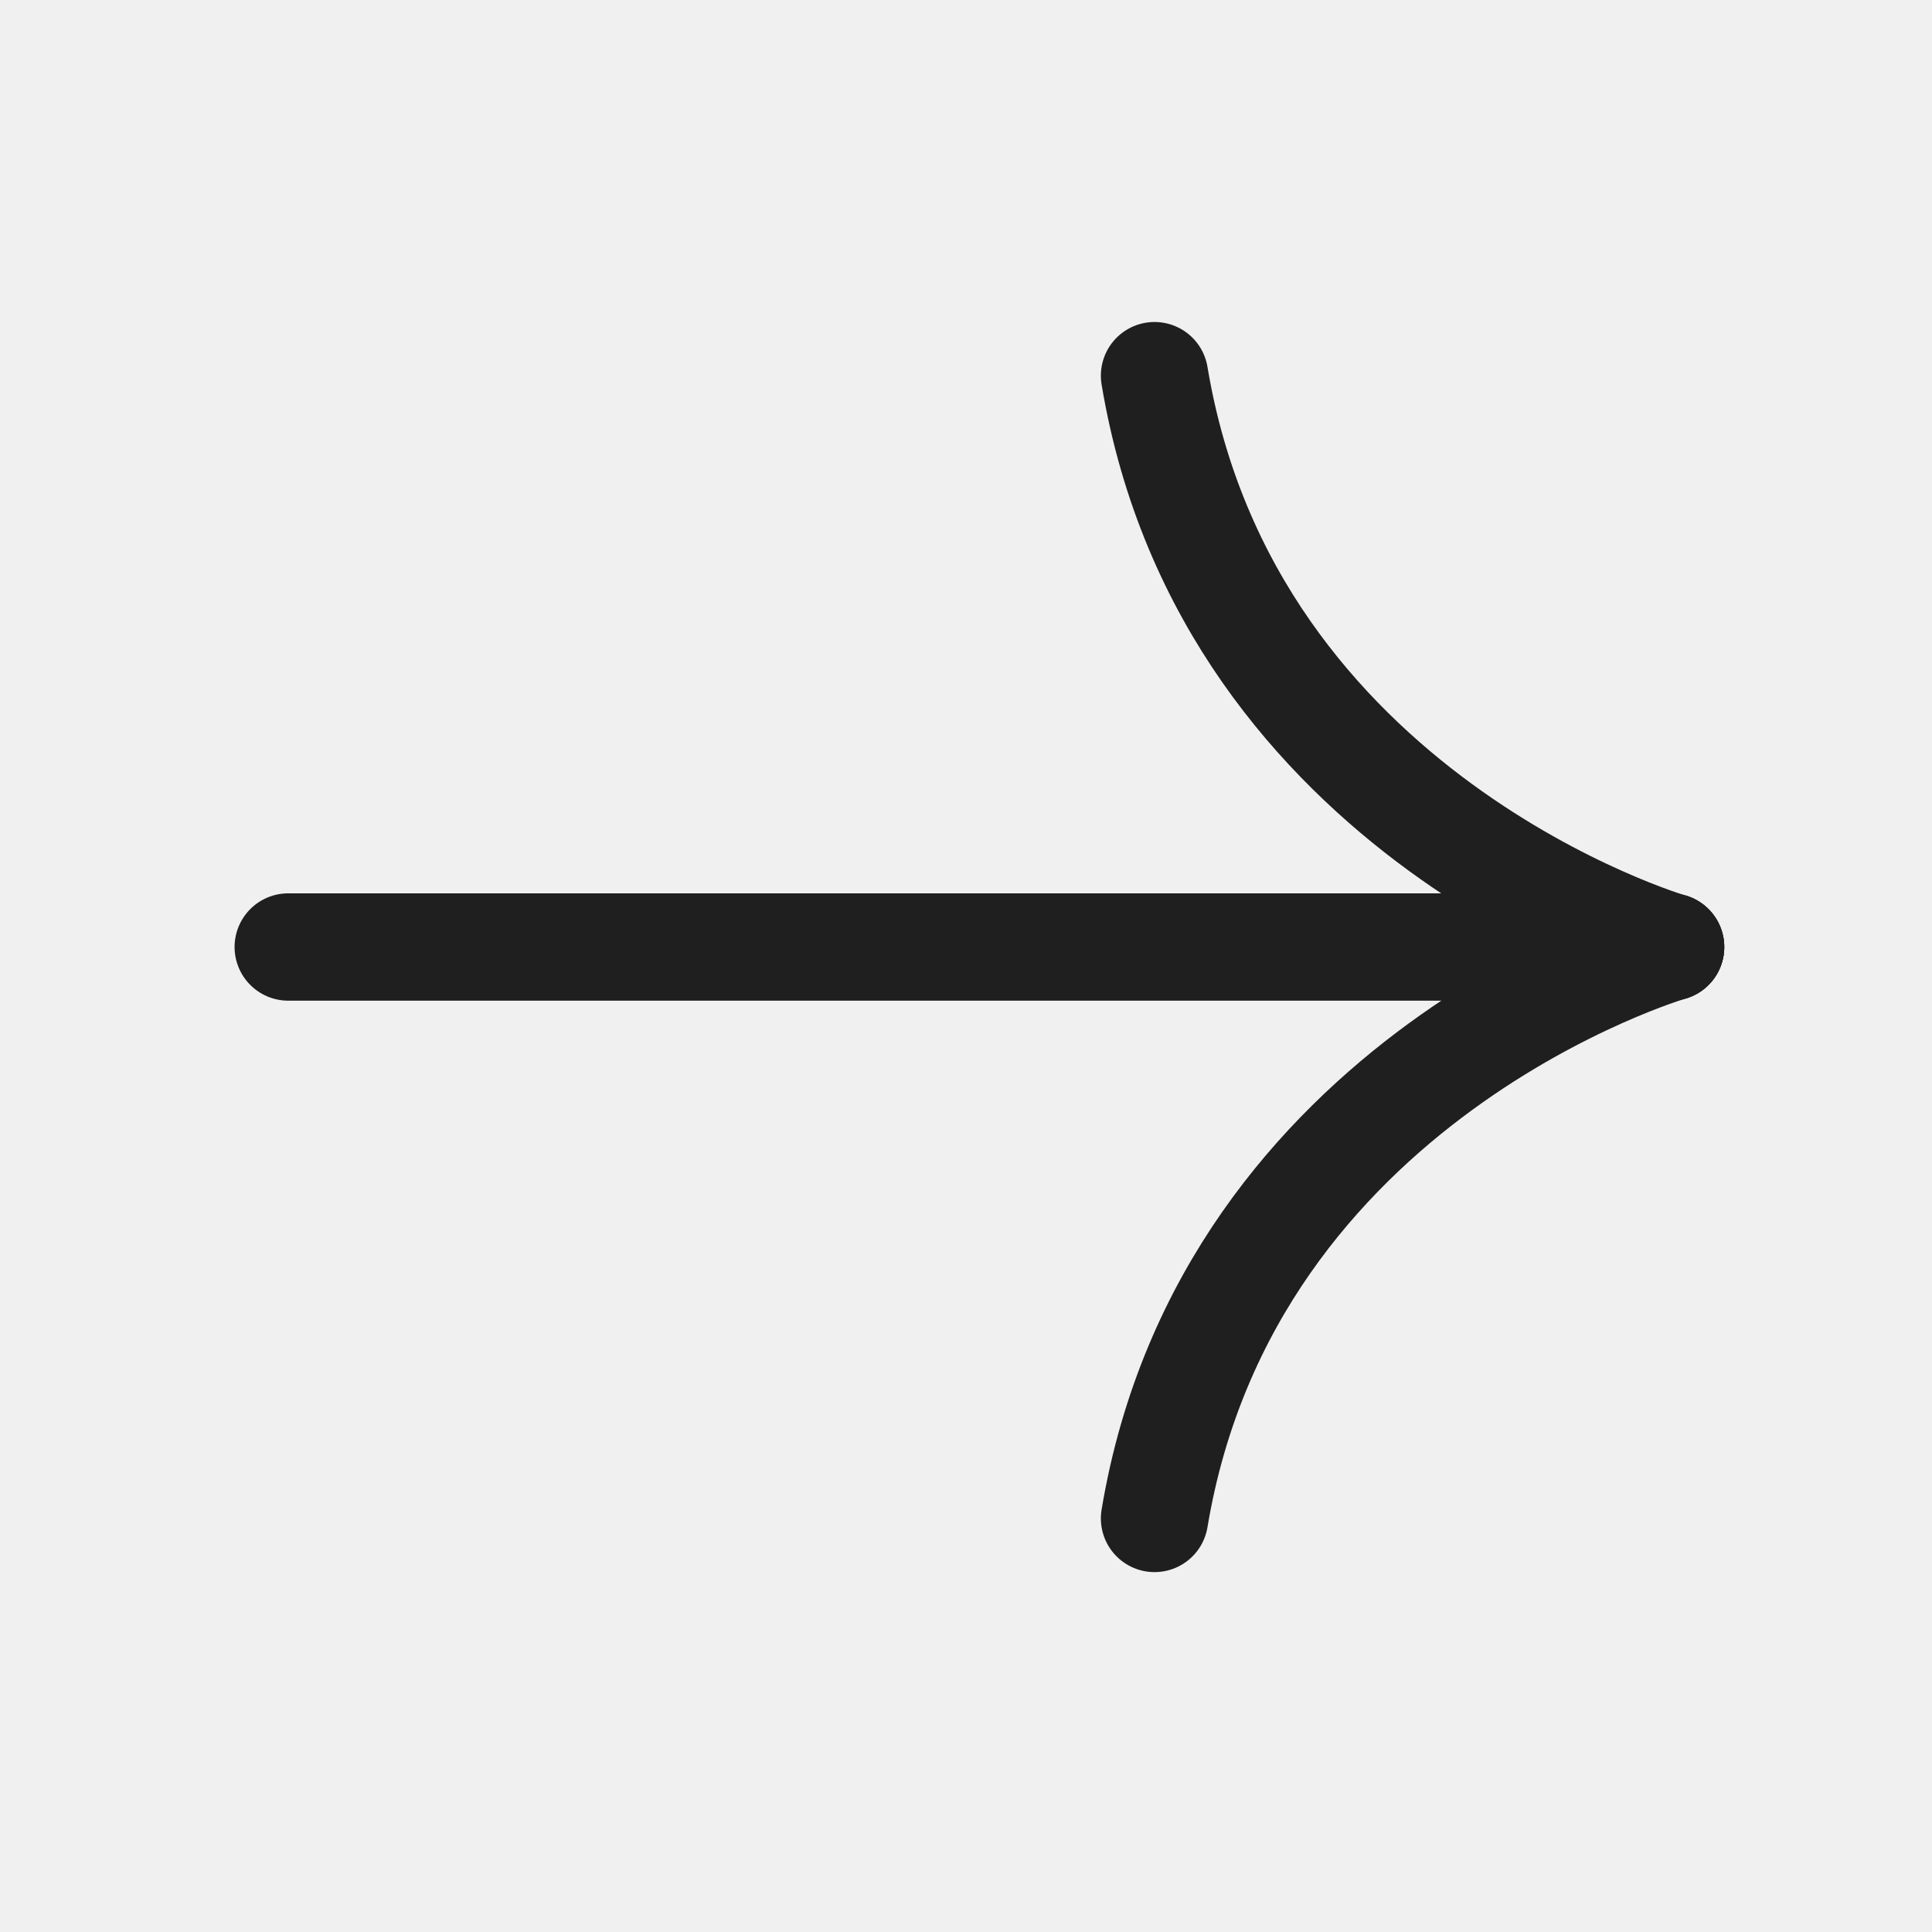
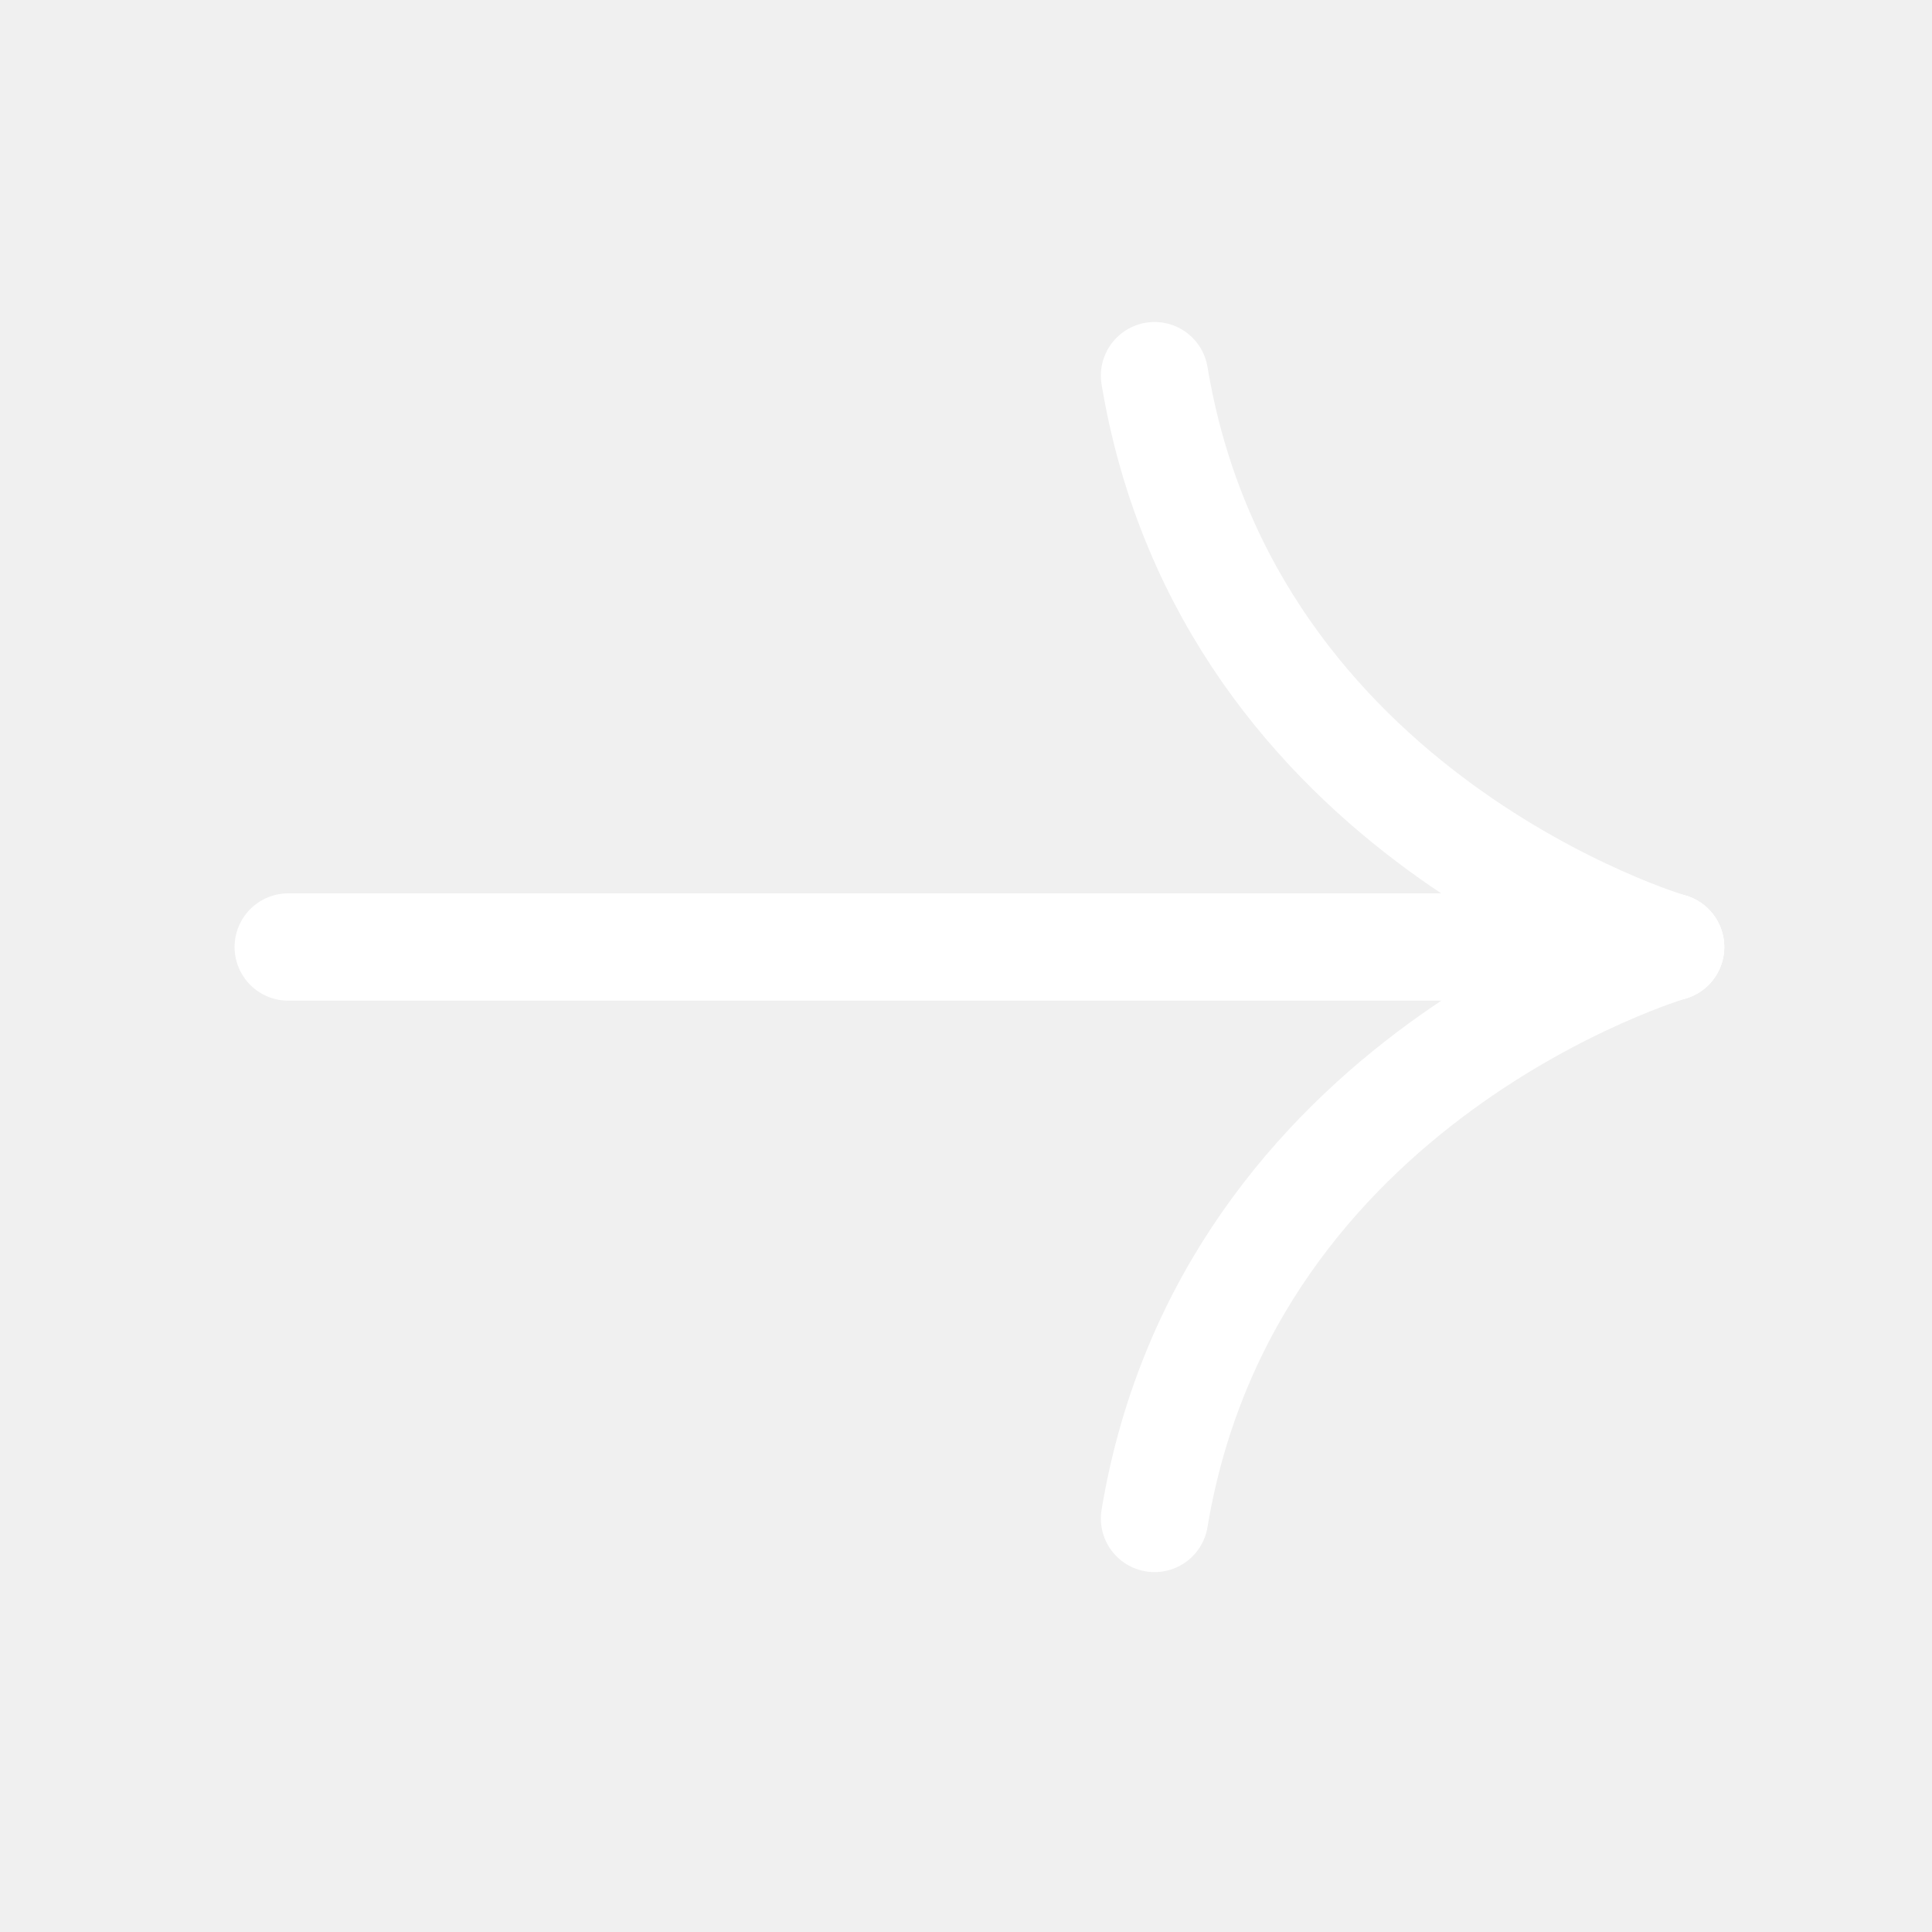
<svg xmlns="http://www.w3.org/2000/svg" width="36" height="36" viewBox="0 0 36 36" fill="none">
-   <path d="M5.371 17.646H31.129" stroke="#1F1F1F" stroke-width="2" stroke-linecap="round" stroke-linejoin="round" />
-   <path d="M21.513 7C22.887 15.243 31.129 17.647 31.129 17.647" stroke="#1F1F1F" stroke-width="2" stroke-linecap="round" stroke-linejoin="round" />
-   <path d="M21.513 28.294C22.887 20.051 31.129 17.647 31.129 17.647" stroke="#1F1F1F" stroke-width="2" stroke-linecap="round" stroke-linejoin="round" />
+   <g stroke="#ffffff" stroke-width="2" stroke-linecap="round" stroke-linejoin="round">
+     <path d="M5.371 17.646H31.129" />
+     <path d="M21.513 7C22.887 15.243 31.129 17.647 31.129 17.647" />
+     <path d="M21.513 28.294C22.887 20.051 31.129 17.647 31.129 17.647" />
+   </g>
</svg>
